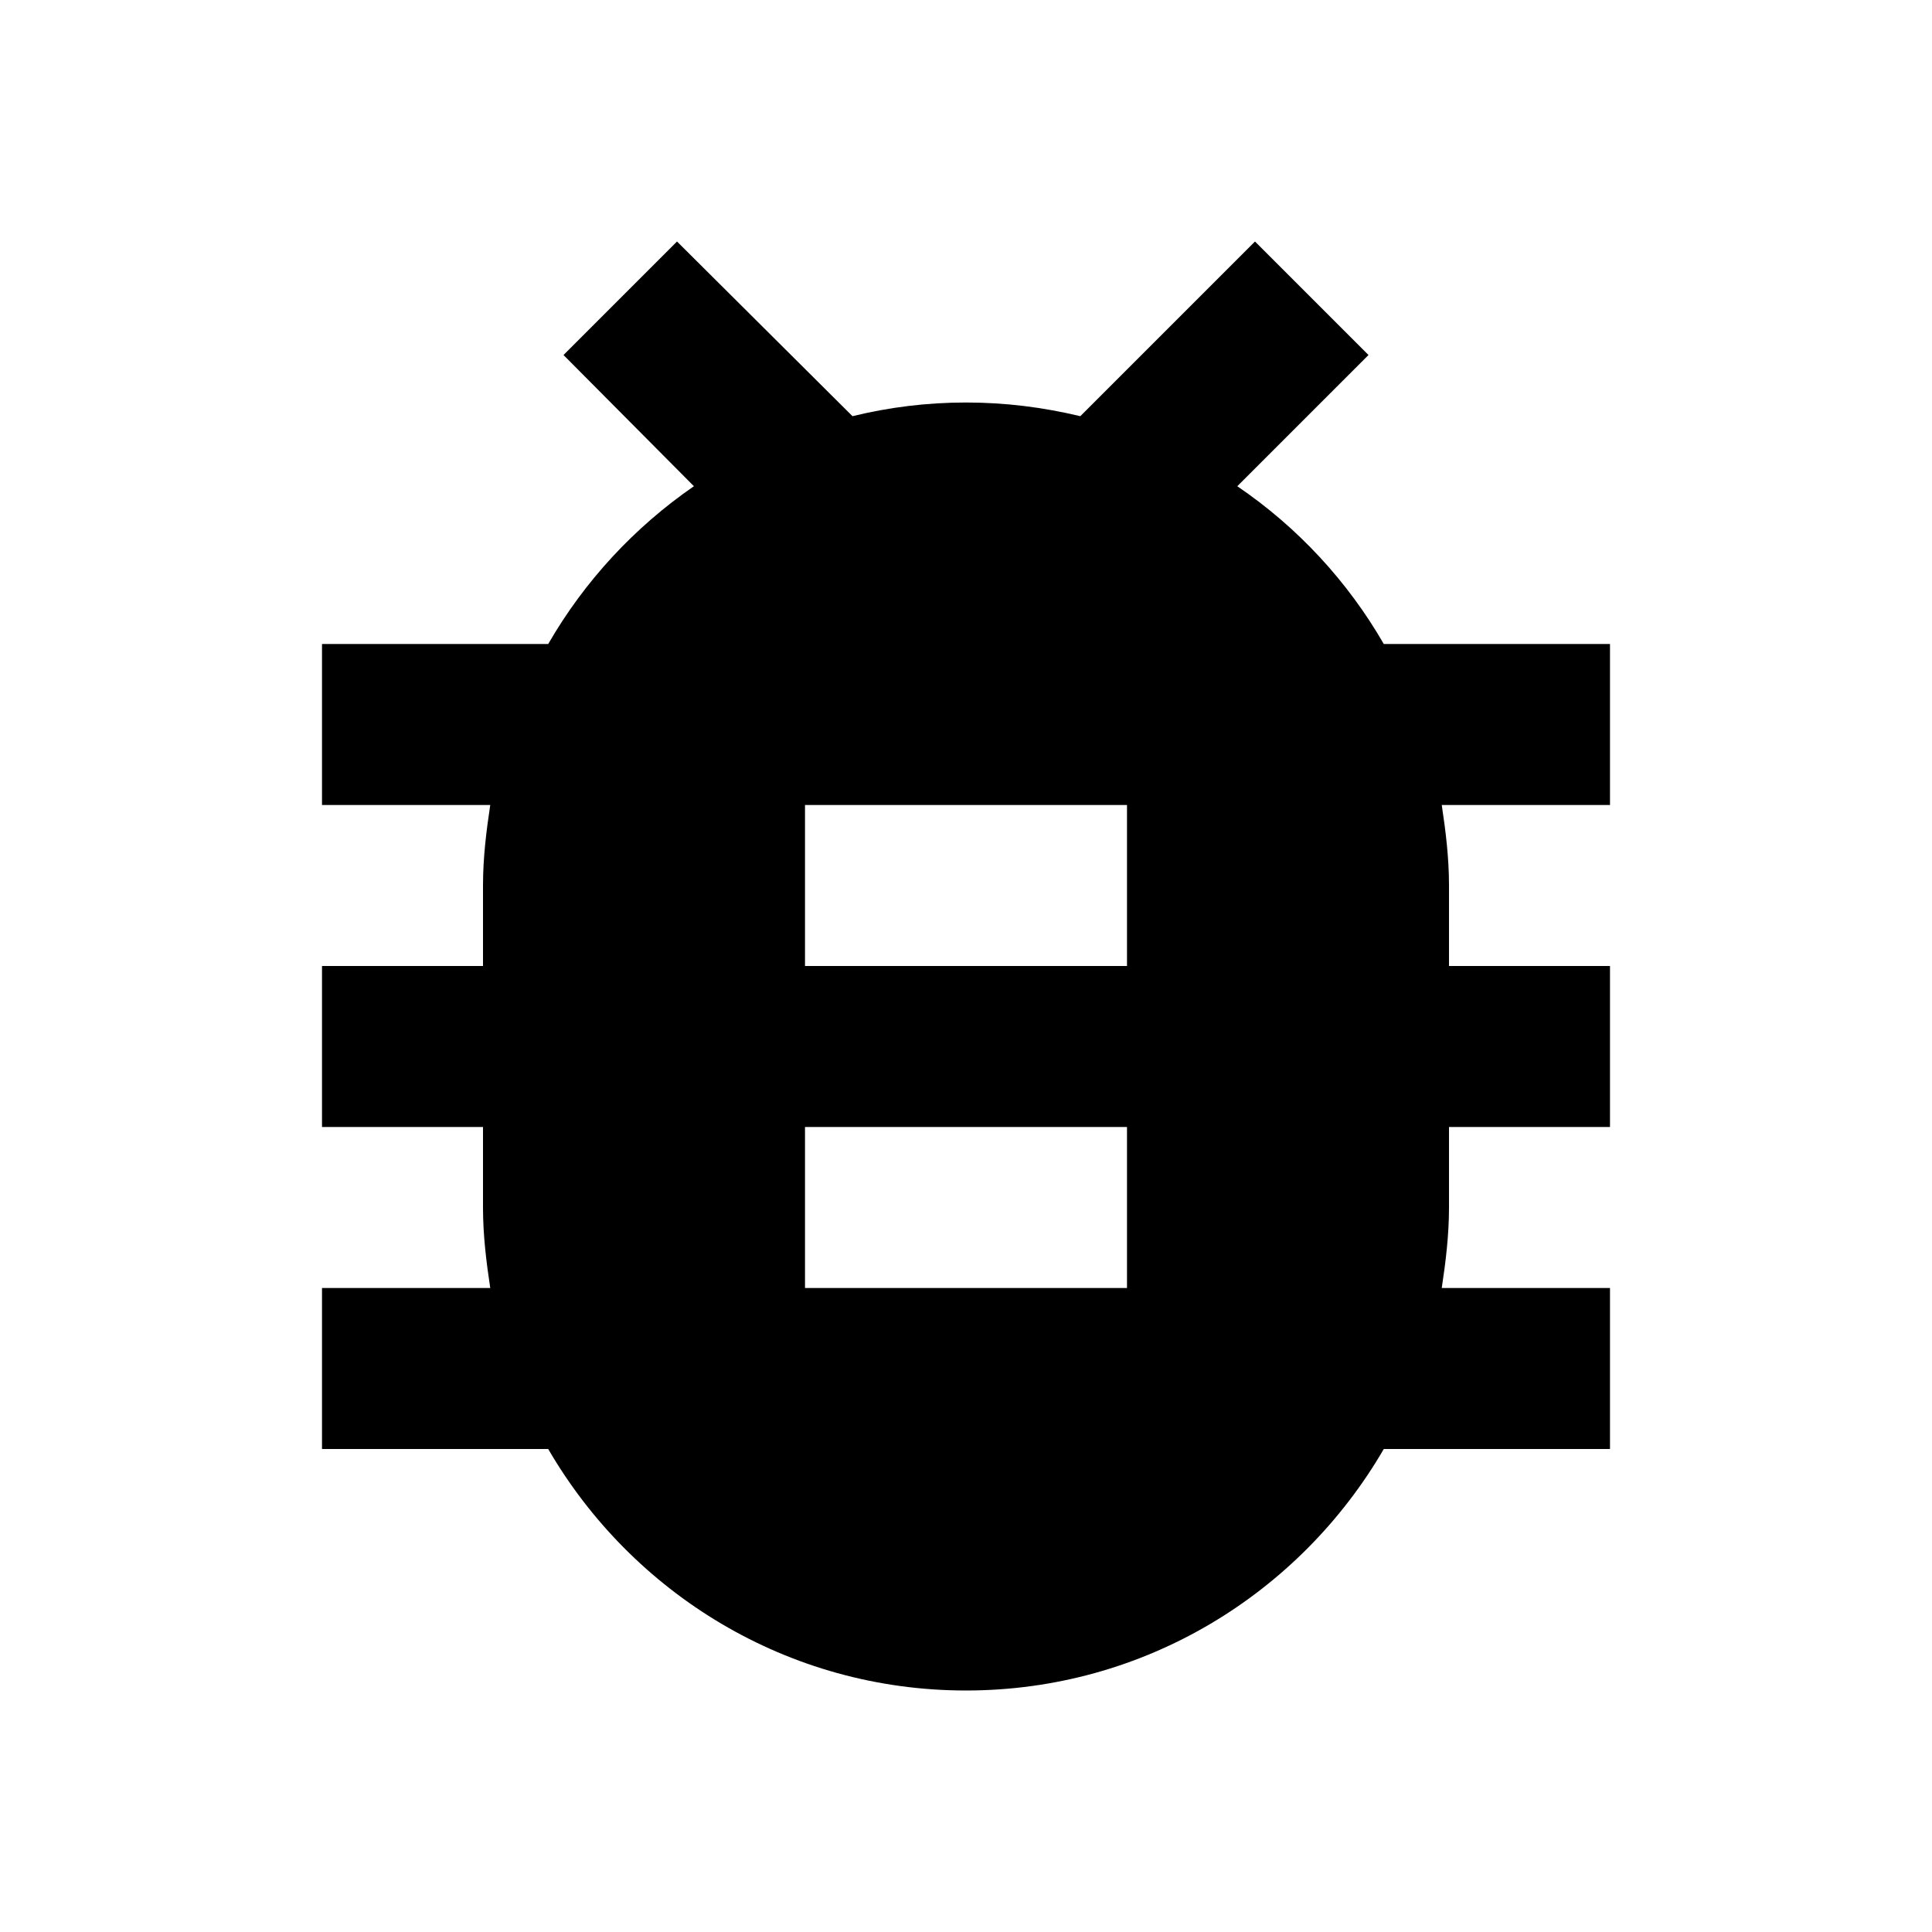
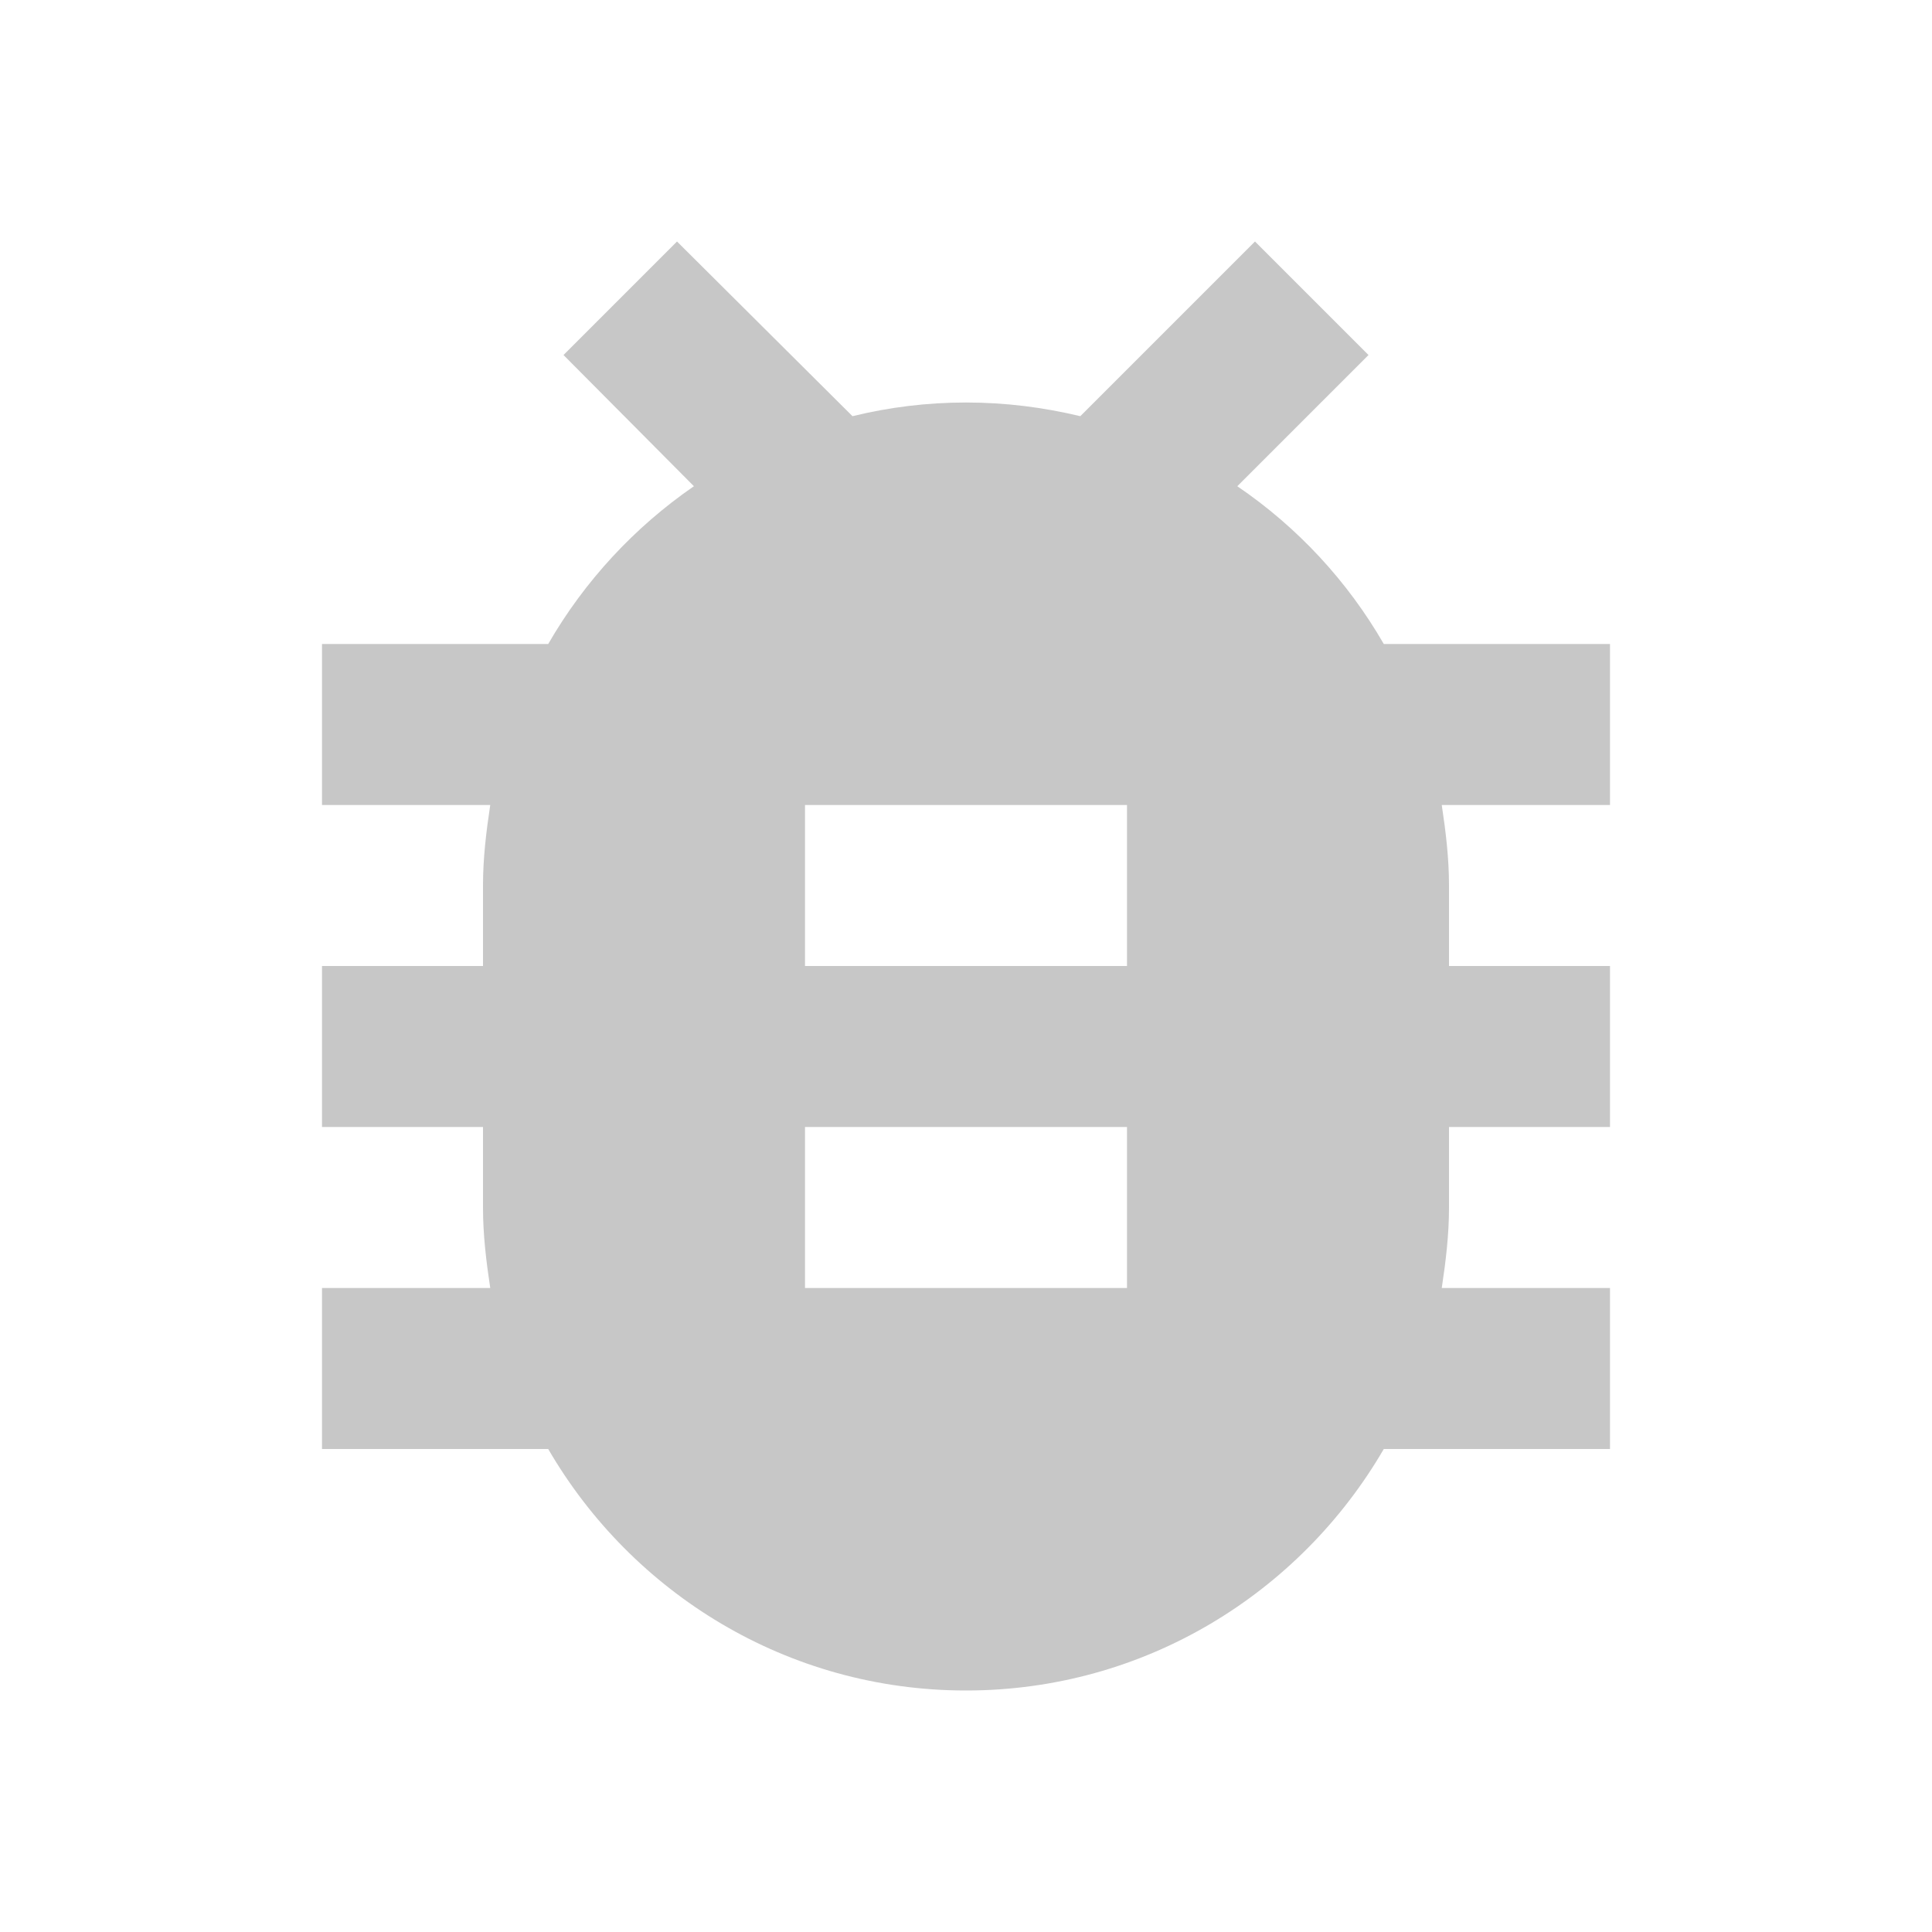
<svg xmlns="http://www.w3.org/2000/svg" viewBox="0 0 24 24" id="vector">
-   <path id="path_1" d="M 20 8 L 17.19 8 C 16.74 7.22 16.12 6.55 15.37 6.04 L 17 4.41 L 15.59 3 L 13.42 5.17 C 12.96 5.06 12.49 5 12 5 C 11.51 5 11.04 5.06 10.59 5.17 L 8.41 3 L 7 4.41 L 8.62 6.04 C 7.88 6.55 7.26 7.22 6.81 8 L 4 8 L 4 10 L 6.09 10 C 6.04 10.33 6 10.66 6 11 L 6 12 L 4 12 L 4 14 L 6 14 L 6 15 C 6 15.34 6.04 15.67 6.09 16 L 4 16 L 4 18 L 6.81 18 C 7.85 19.79 9.78 21 12 21 C 14.22 21 16.15 19.79 17.19 18 L 20 18 L 20 16 L 17.91 16 C 17.96 15.67 18 15.34 18 15 L 18 14 L 20 14 L 20 12 L 18 12 L 18 11 C 18 10.66 17.96 10.33 17.91 10 L 20 10 L 20 8 Z M 14 16 L 10 16 L 10 14 L 14 14 L 14 16 Z M 14 12 L 10 12 L 10 10 L 14 10 L 14 12 Z" fill="#000000" />
+   <path id="path_1" d="M 20 8 L 17.19 8 C 16.74 7.22 16.12 6.55 15.37 6.04 L 17 4.41 L 15.59 3 L 13.42 5.17 C 12.96 5.06 12.49 5 12 5 C 11.51 5 11.04 5.06 10.59 5.17 L 8.41 3 L 7 4.41 L 8.62 6.04 C 7.88 6.55 7.26 7.22 6.81 8 L 4 8 L 4 10 L 6.09 10 C 6.04 10.33 6 10.66 6 11 L 6 12 L 4 12 L 4 14 L 6 14 L 6 15 C 6 15.34 6.04 15.67 6.09 16 L 4 16 L 4 18 L 6.81 18 C 7.85 19.79 9.78 21 12 21 C 14.22 21 16.15 19.79 17.19 18 L 20 18 L 20 16 L 17.91 16 C 17.96 15.67 18 15.34 18 15 L 18 14 L 20 14 L 20 12 L 18 12 L 18 11 C 18 10.66 17.96 10.33 17.91 10 L 20 10 L 20 8 Z M 14 16 L 10 16 L 10 14 L 14 14 L 14 16 Z M 14 12 L 10 12 L 10 10 L 14 10 L 14 12 Z" fill="#c7c7c7" />
</svg>
